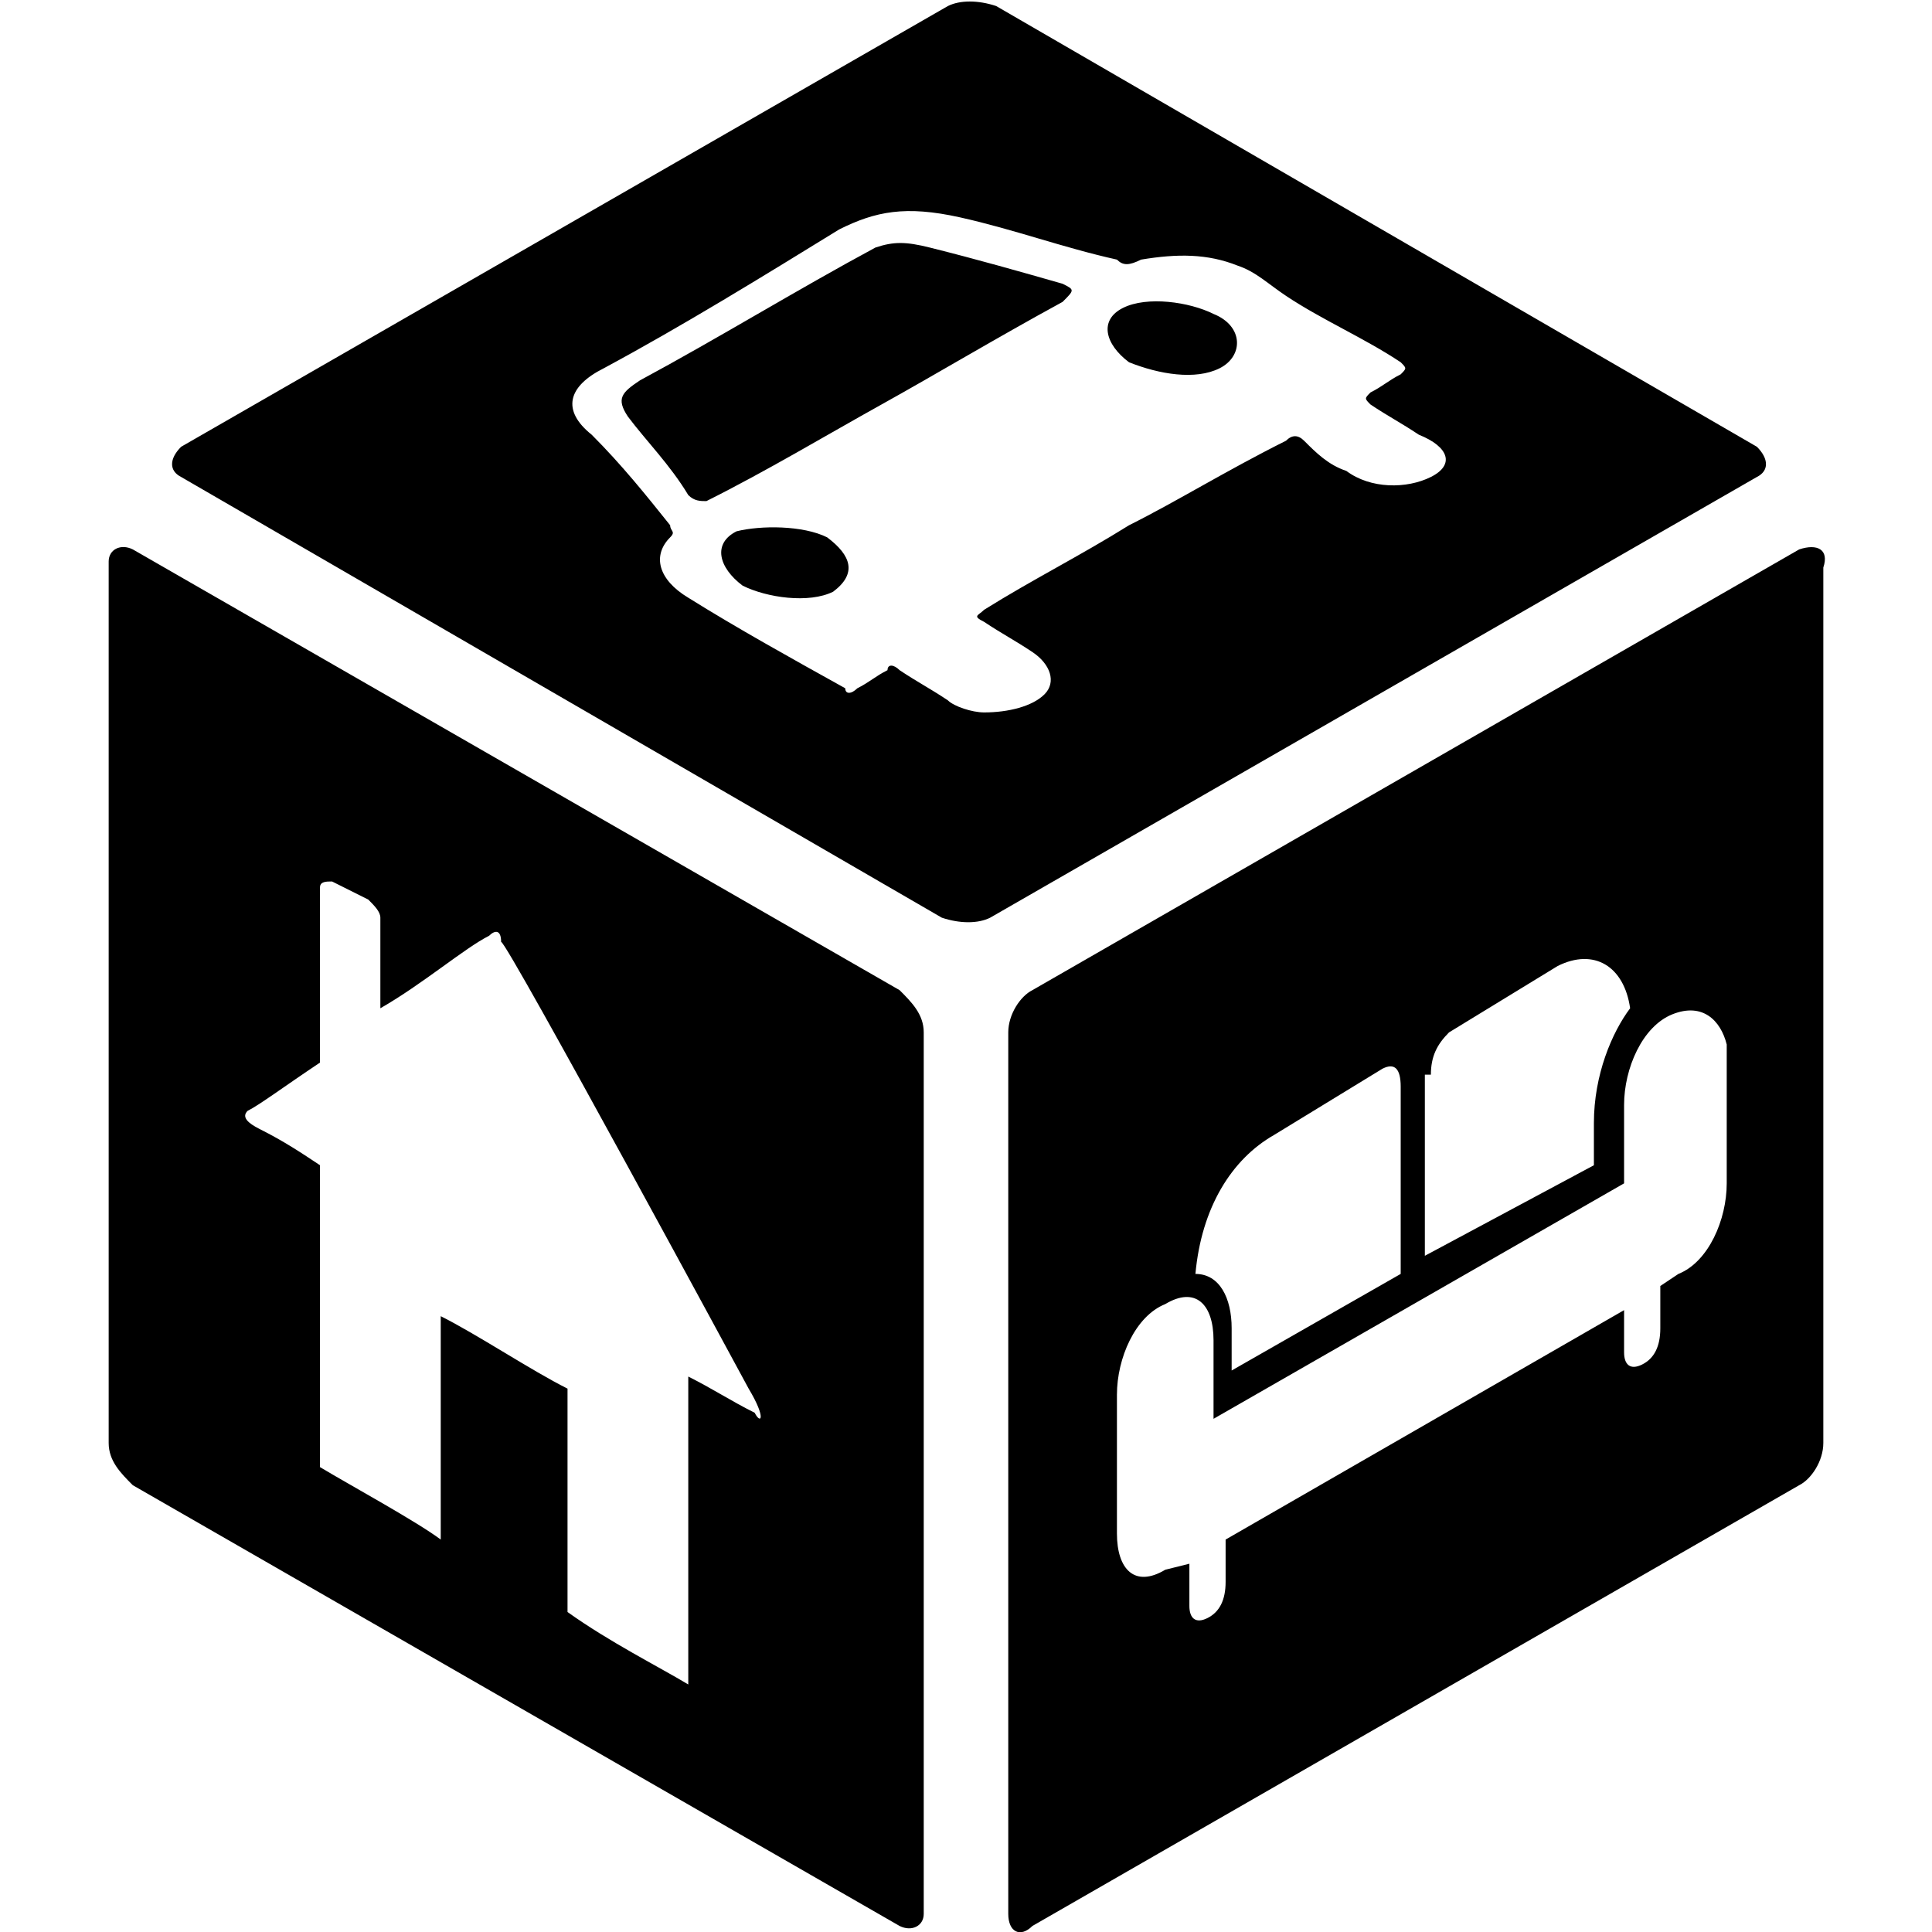
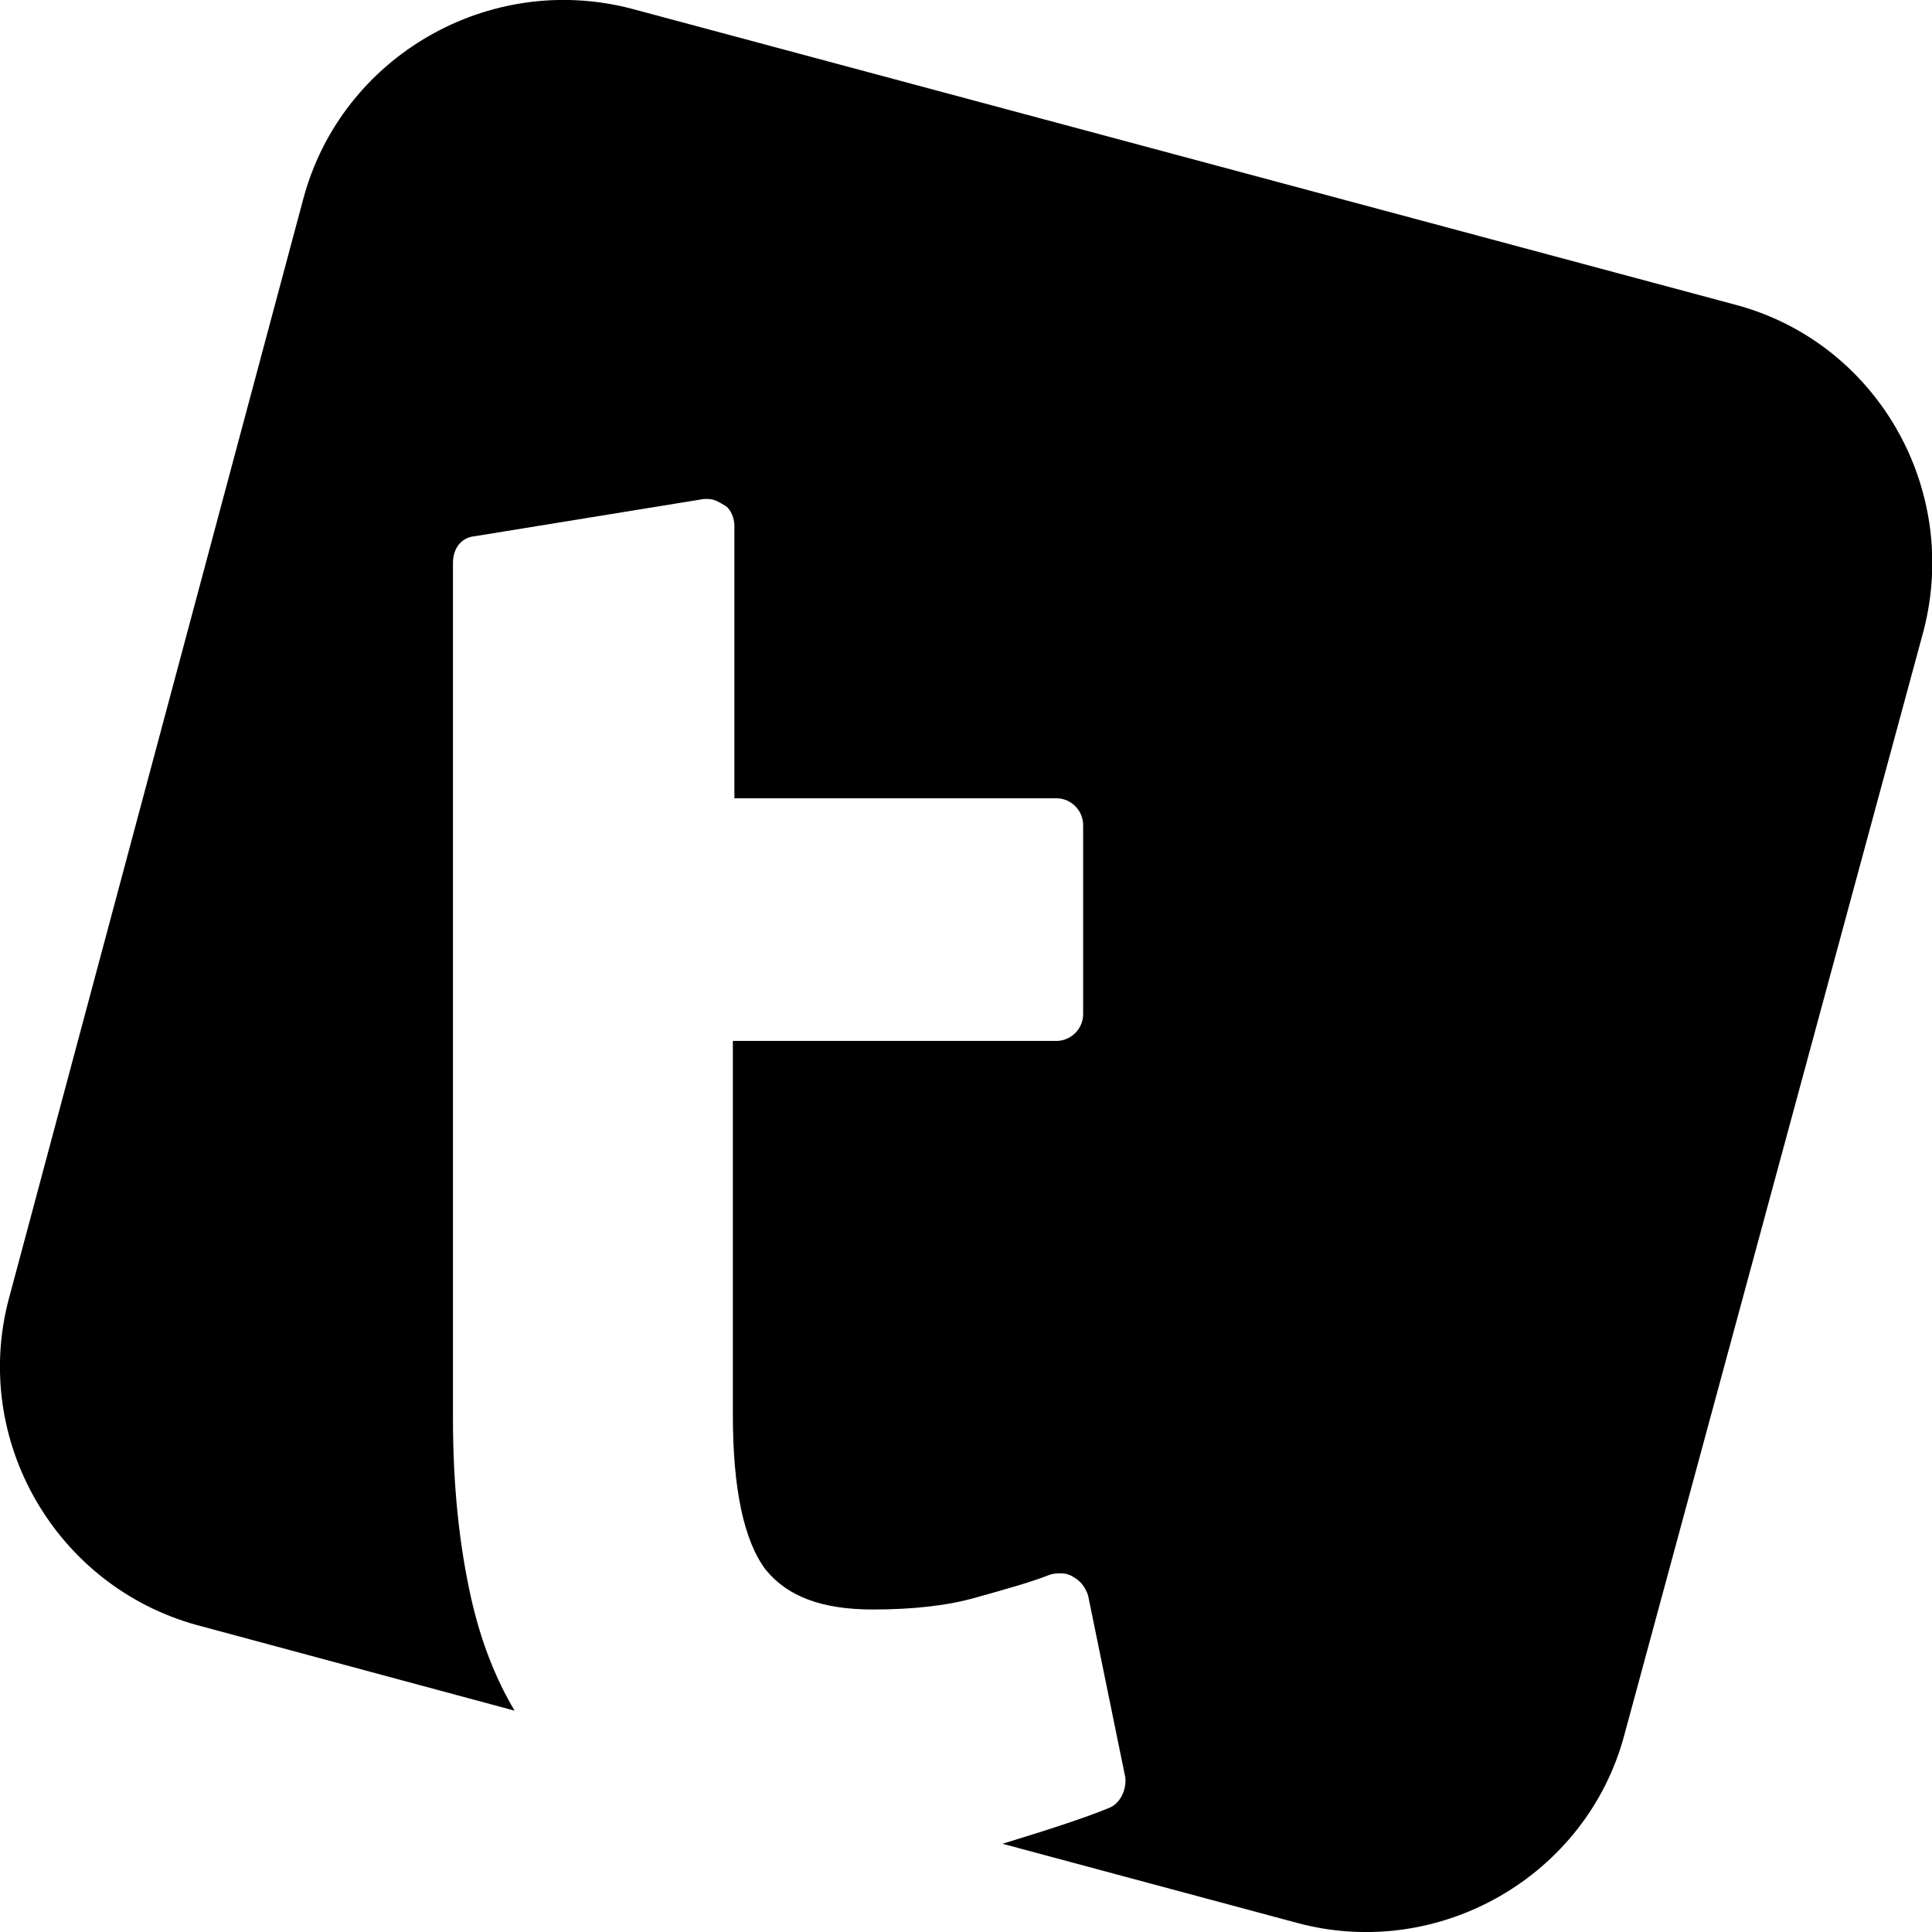
- <svg xmlns="http://www.w3.org/2000/svg" viewBox="0 0 32 32">
-   <path d="M17.6 4.7c-.7-.2-1.4-.4-2.2-.6-.4-.1-.6-.1-.9 0-1.3.7-2.6 1.5-3.9 2.2-.3.2-.4.3-.2.6.3.4.7.8 1 1.3.1.1.2.1.3.1 1-.5 2-1.1 2.9-1.6s1.9-1.1 3-1.7c.2-.2.2-.2 0-.3zm2.5.5c-.4-.2-1.1-.3-1.5-.1-.4.2-.3.6.1.9.5.2 1.1.3 1.5.1s.4-.7-.1-.9zm9 2.2L16.5.1c-.3-.1-.6-.1-.8 0L3 7.4c-.2.2-.2.4 0 .5l12.6 7.3c.3.1.6.1.8 0l12.7-7.3c.2-.1.2-.3 0-.5zm-5.4.5c-.4.2-1 .2-1.4-.1-.3-.1-.5-.3-.7-.5-.1-.1-.2-.1-.3 0-1 .5-1.8 1-2.6 1.4-.8.5-1.6.9-2.4 1.4-.1.1-.2.1 0 .2.3.2.5.3.8.5.3.2.4.5.2.7s-.6.3-1 .3c-.2 0-.5-.1-.6-.2-.3-.2-.5-.3-.8-.5-.1-.1-.2-.1-.2 0-.2.1-.3.2-.5.3-.1.1-.2.1-.2 0-.9-.5-1.8-1-2.6-1.5-.5-.3-.6-.7-.3-1 .1-.1 0-.1 0-.2-.4-.5-.8-1-1.3-1.5-.5-.4-.4-.8.2-1.1 1.3-.7 2.6-1.5 3.9-2.3.6-.3 1.1-.4 2-.2s1.7.5 2.6.7c.1.1.2.1.4 0 .6-.1 1.1-.1 1.6.1.3.1.5.3.8.5.6.4 1.3.7 1.9 1.1.1.1.1.1 0 .2-.2.1-.3.2-.5.3-.1.1-.1.1 0 .2.3.2.5.3.8.5.5.2.6.5.2.7zm-10 1c-.4-.2-1.1-.2-1.5-.1-.4.2-.3.6.1.9.4.2 1.1.3 1.5.1.4-.3.3-.6-.1-.9zm1.2 7.5L2.2 9.1c-.2-.1-.4 0-.4.2v14.6c0 .3.2.5.4.7l12.7 7.3c.2.1.4 0 .4-.2V17.1c0-.3-.2-.5-.4-.7zm-2.4 7c-.4-.2-.7-.4-1.1-.6v5.1c-.5-.3-1.3-.7-2-1.2V23c-.6-.3-1.5-.9-2.1-1.2v3.7c-.4-.3-1.5-.9-2-1.2v-5c-.3-.2-.6-.4-1-.6-.2-.1-.3-.2-.2-.3.2-.1.6-.4 1.2-.8v-2.9c0-.1.1-.1.2-.1l.6.3c.1.1.2.2.2.3v1.5c.7-.4 1.4-1 1.8-1.2.1-.1.2-.1.2.1.1 0 4.1 7.4 4.1 7.4.3.5.2.6.1.4zM29.8 9.1l-12.7 7.3c-.2.1-.4.4-.4.7v14.6c0 .3.2.4.4.2l12.7-7.3c.2-.1.4-.4.4-.7V9.4c.1-.3-.1-.4-.4-.3zm-6.1 8.7c0-.3.1-.5.3-.7l1.8-1.1c.6-.3 1.1 0 1.2.7-.3.4-.6 1.1-.6 1.9v.7l-2.8 1.5v-3zm-2.6 1l1.8-1.1c.2-.1.3 0 .3.3v3.1l-2.8 1.6V22c0-.5-.2-.9-.6-.9.1-1.1.6-1.9 1.3-2.3zm7.5.8c0 .6-.3 1.3-.8 1.5l-.3.2v.7c0 .3-.1.5-.3.6-.2.1-.3 0-.3-.2v-.7l-6.6 3.8v.7c0 .3-.1.5-.3.6s-.3 0-.3-.2v-.7l-.4.1c-.5.3-.8 0-.8-.6v-2.3c0-.6.3-1.3.8-1.5.5-.3.8 0 .8.6v1.3l6.8-3.9v-1.3c0-.6.3-1.3.8-1.5.5-.2.8.1.9.5v2.3z" />
+ <svg xmlns="http://www.w3.org/2000/svg" viewBox="0 0 508 508">
+   <path d="M456.2 80.1L166.1 2.3c-37.4-9.8-76.2 12.4-86.3 49.8L2.3 341.6c-9.8 37.1 12.4 75.5 49.5 85.7l83.5 22.5c-5.1-8.6-8.9-18.4-11.4-29.5-3.2-14.3-4.8-29.8-4.8-47.6V148c0-3.8 2.2-6.7 5.7-7l60.3-9.8h1c1.9 0 3.2 1 4.8 1.9 1.3 1 2.2 3.2 2.2 5.1v71.7h84.7c3.8 0 7 3.2 7 7v49.8c0 3.8-3.2 7-7 7h-85.1v98.4c0 19.4 2.9 33 8.6 40.6 5.7 7 14.6 10.5 28.2 10.5 10.5 0 19.7-1 27.3-3.2 7.9-2.2 14.6-4.1 19.4-6 1-.3 1.9-.3 2.9-.3s2.2.3 3.2 1c1.9 1 3.2 2.9 3.8 4.8l9.8 47.9c.3 3.2-1.3 6.7-4.1 7.9-7 2.9-16.8 6-28.2 9.5l77.8 20.9c37.1 9.8 75.8-12.4 85.7-49.5l78.7-290.4c9.7-37.5-12.5-75.9-49.6-85.7z" />
</svg>
